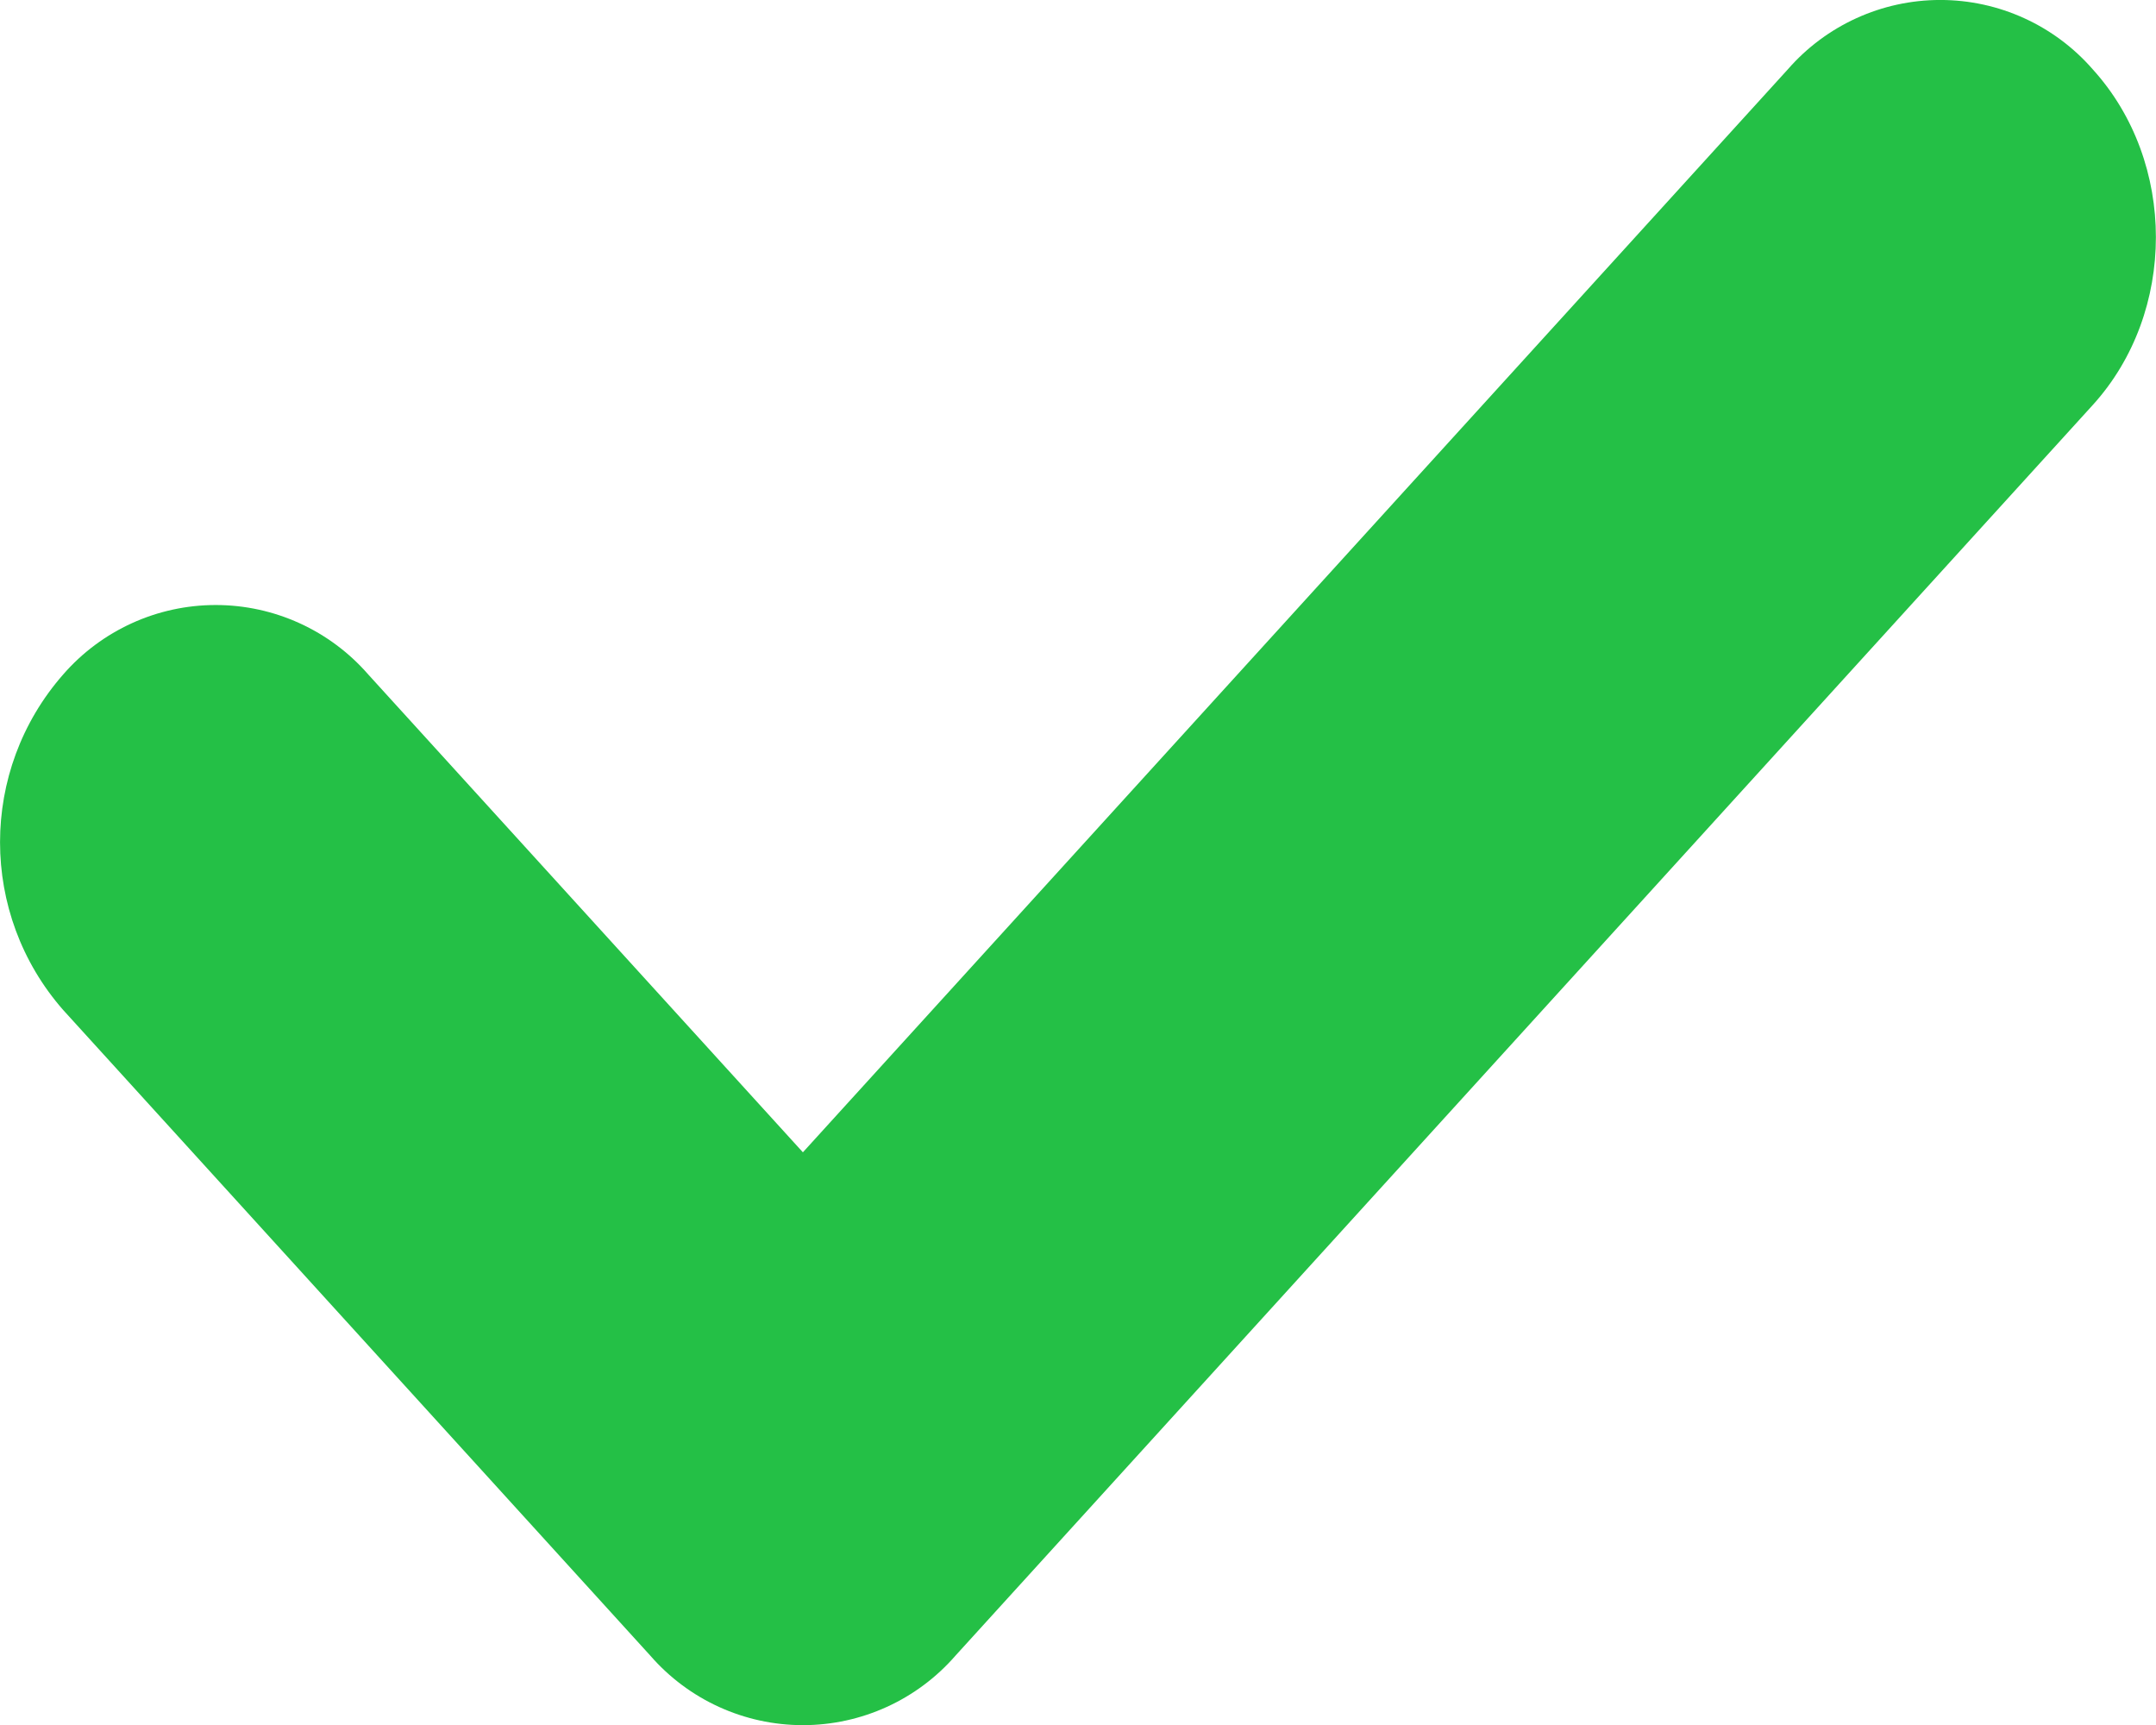
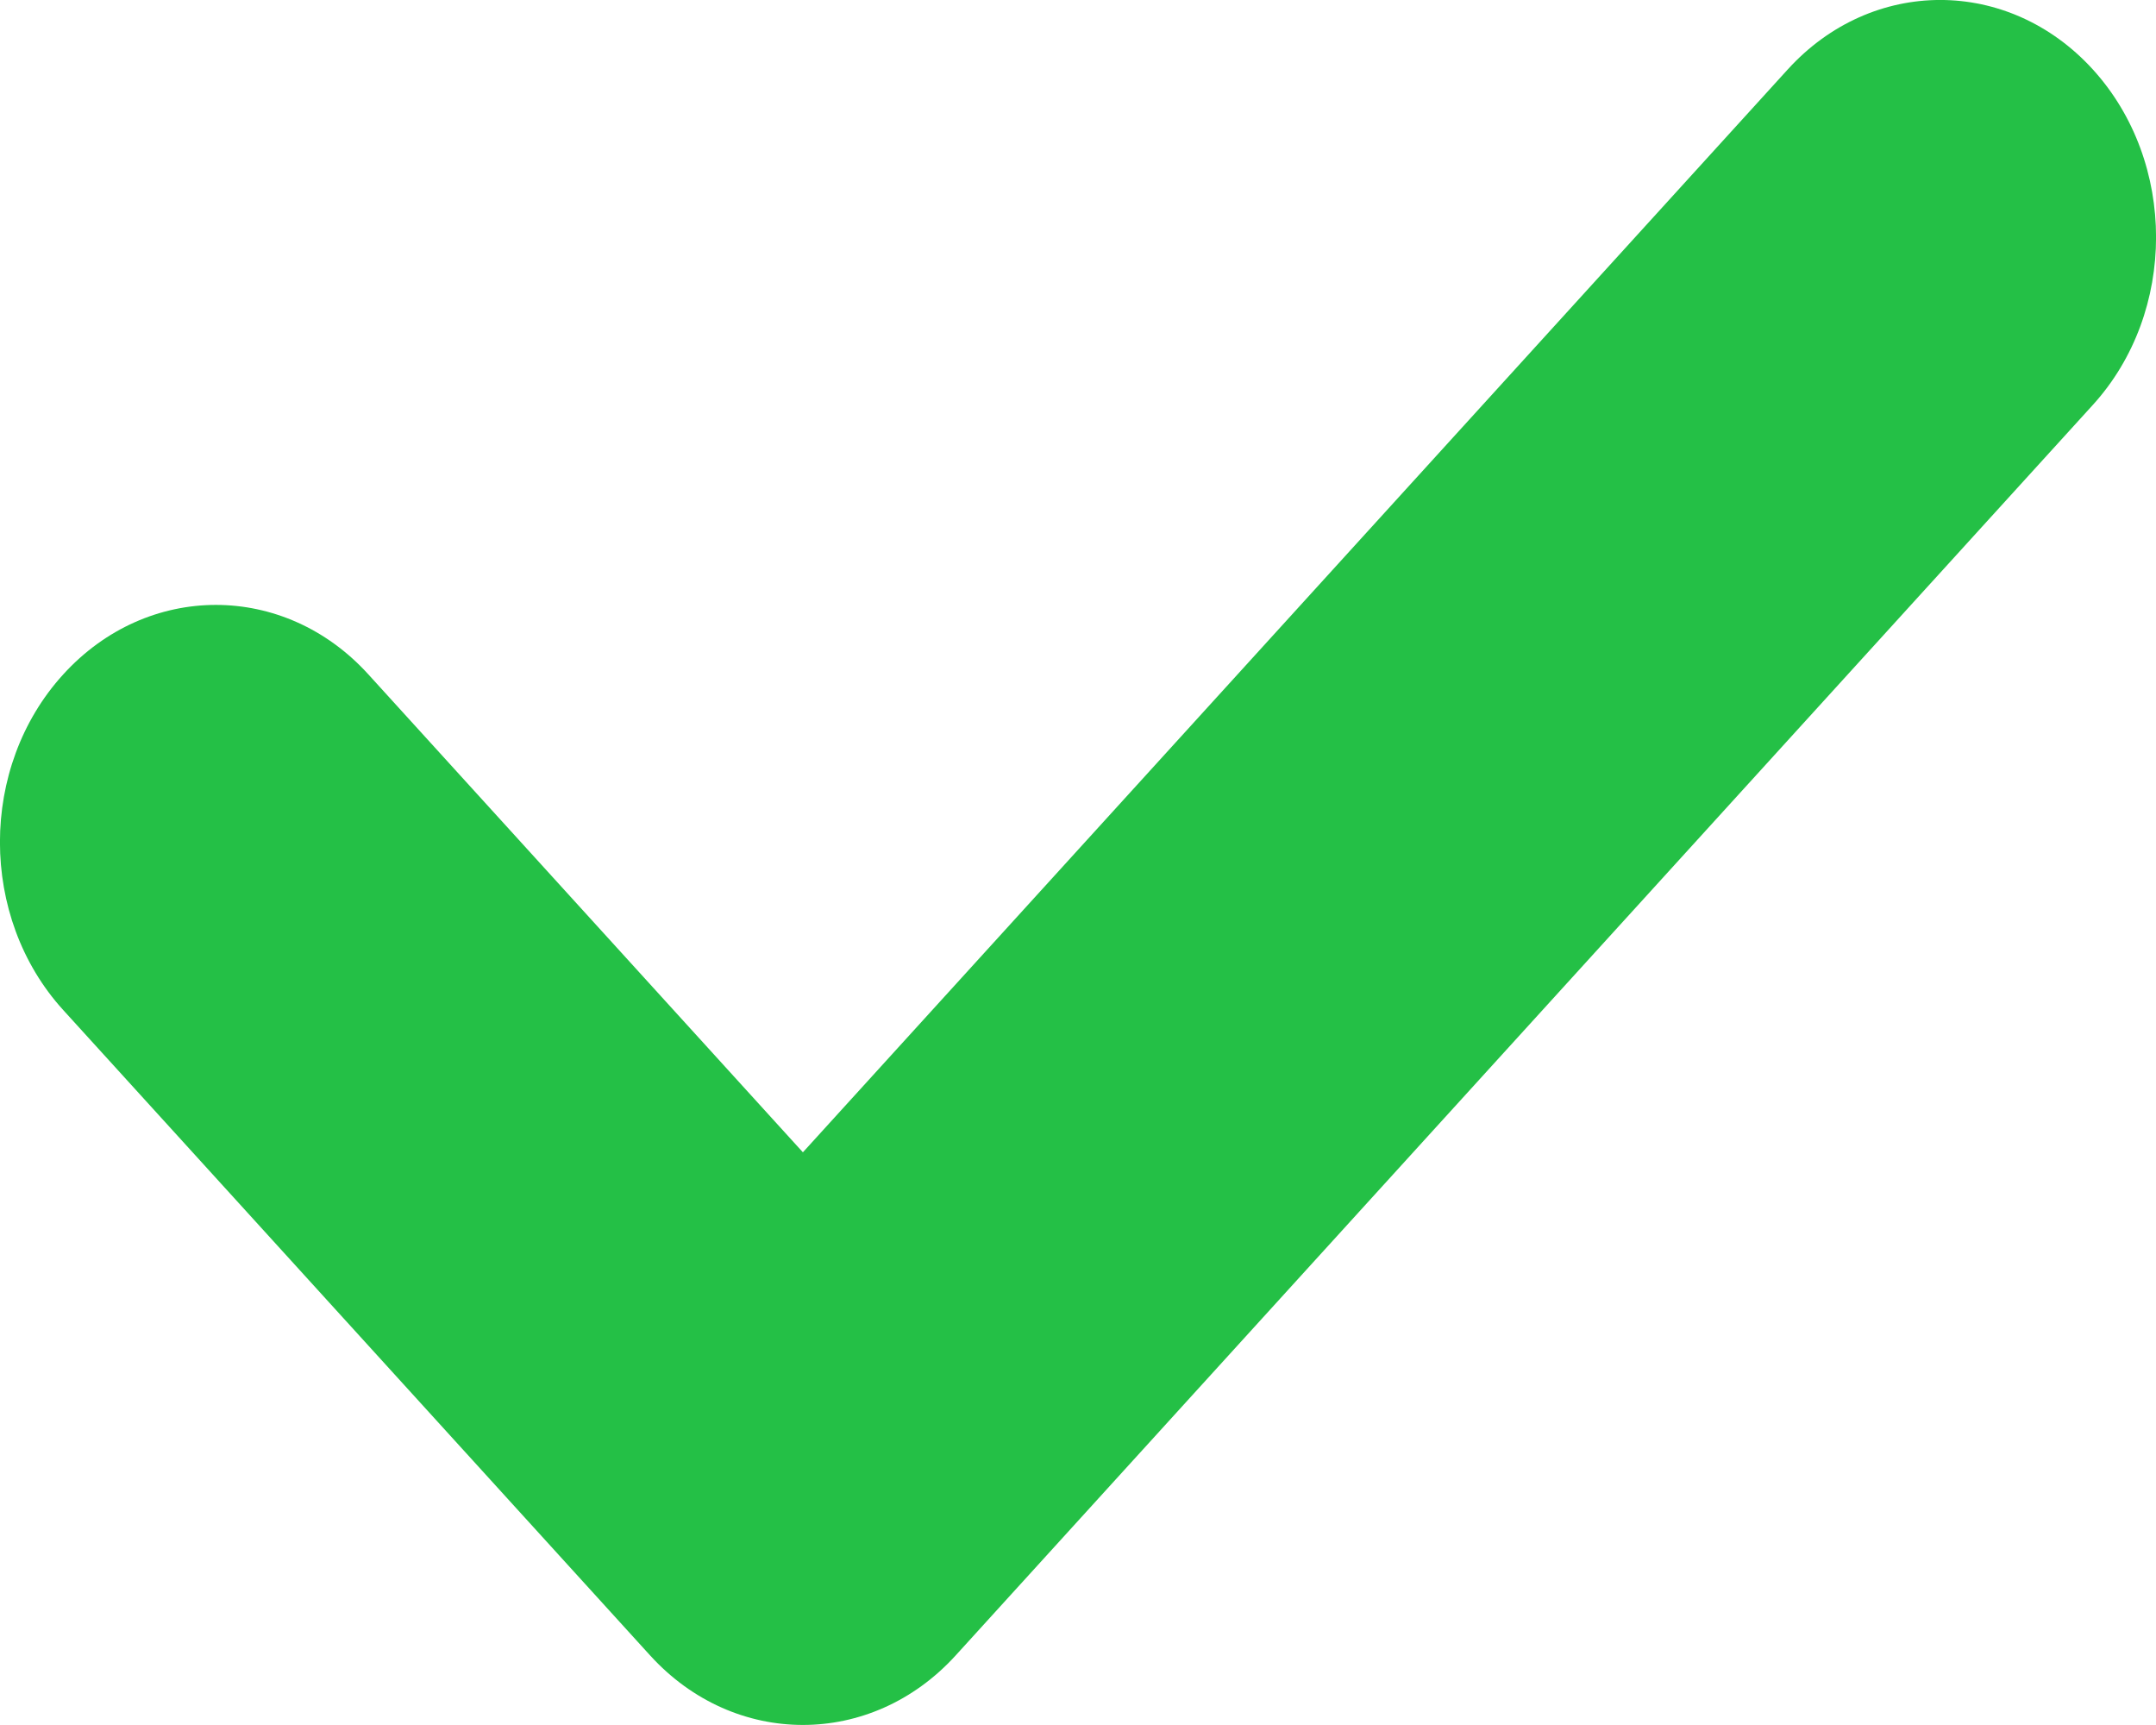
- <svg xmlns="http://www.w3.org/2000/svg" width="10" height="8" fill="none">
-   <path d="M9.707 1.878l-5.275 5.8a.938.938 0 01-1.416 0L.293 4.684a1.18 1.18 0 010-1.556.938.938 0 011.415 0l2.016 2.216L8.292.322a.938.938 0 011.415 0c.39.43.39 1.126 0 1.556z" fill="#24C046" />
+ <svg xmlns="http://www.w3.org/2000/svg" width="10" height="8" viewBox="0 0 10 8" fill="none">
+   <path d="M9.707 1.878L4.432 7.678C4.041 8.107 3.407 8.107 3.016 7.678L0.293 4.684C-0.098 4.254 -0.098 3.557 0.293 3.128C0.684 2.698 1.318 2.698 1.708 3.127L3.724 5.344L8.292 0.322C8.683 -0.108 9.316 -0.107 9.707 0.322C10.098 0.752 10.098 1.448 9.707 1.878Z" fill="#24C046" />
</svg>
